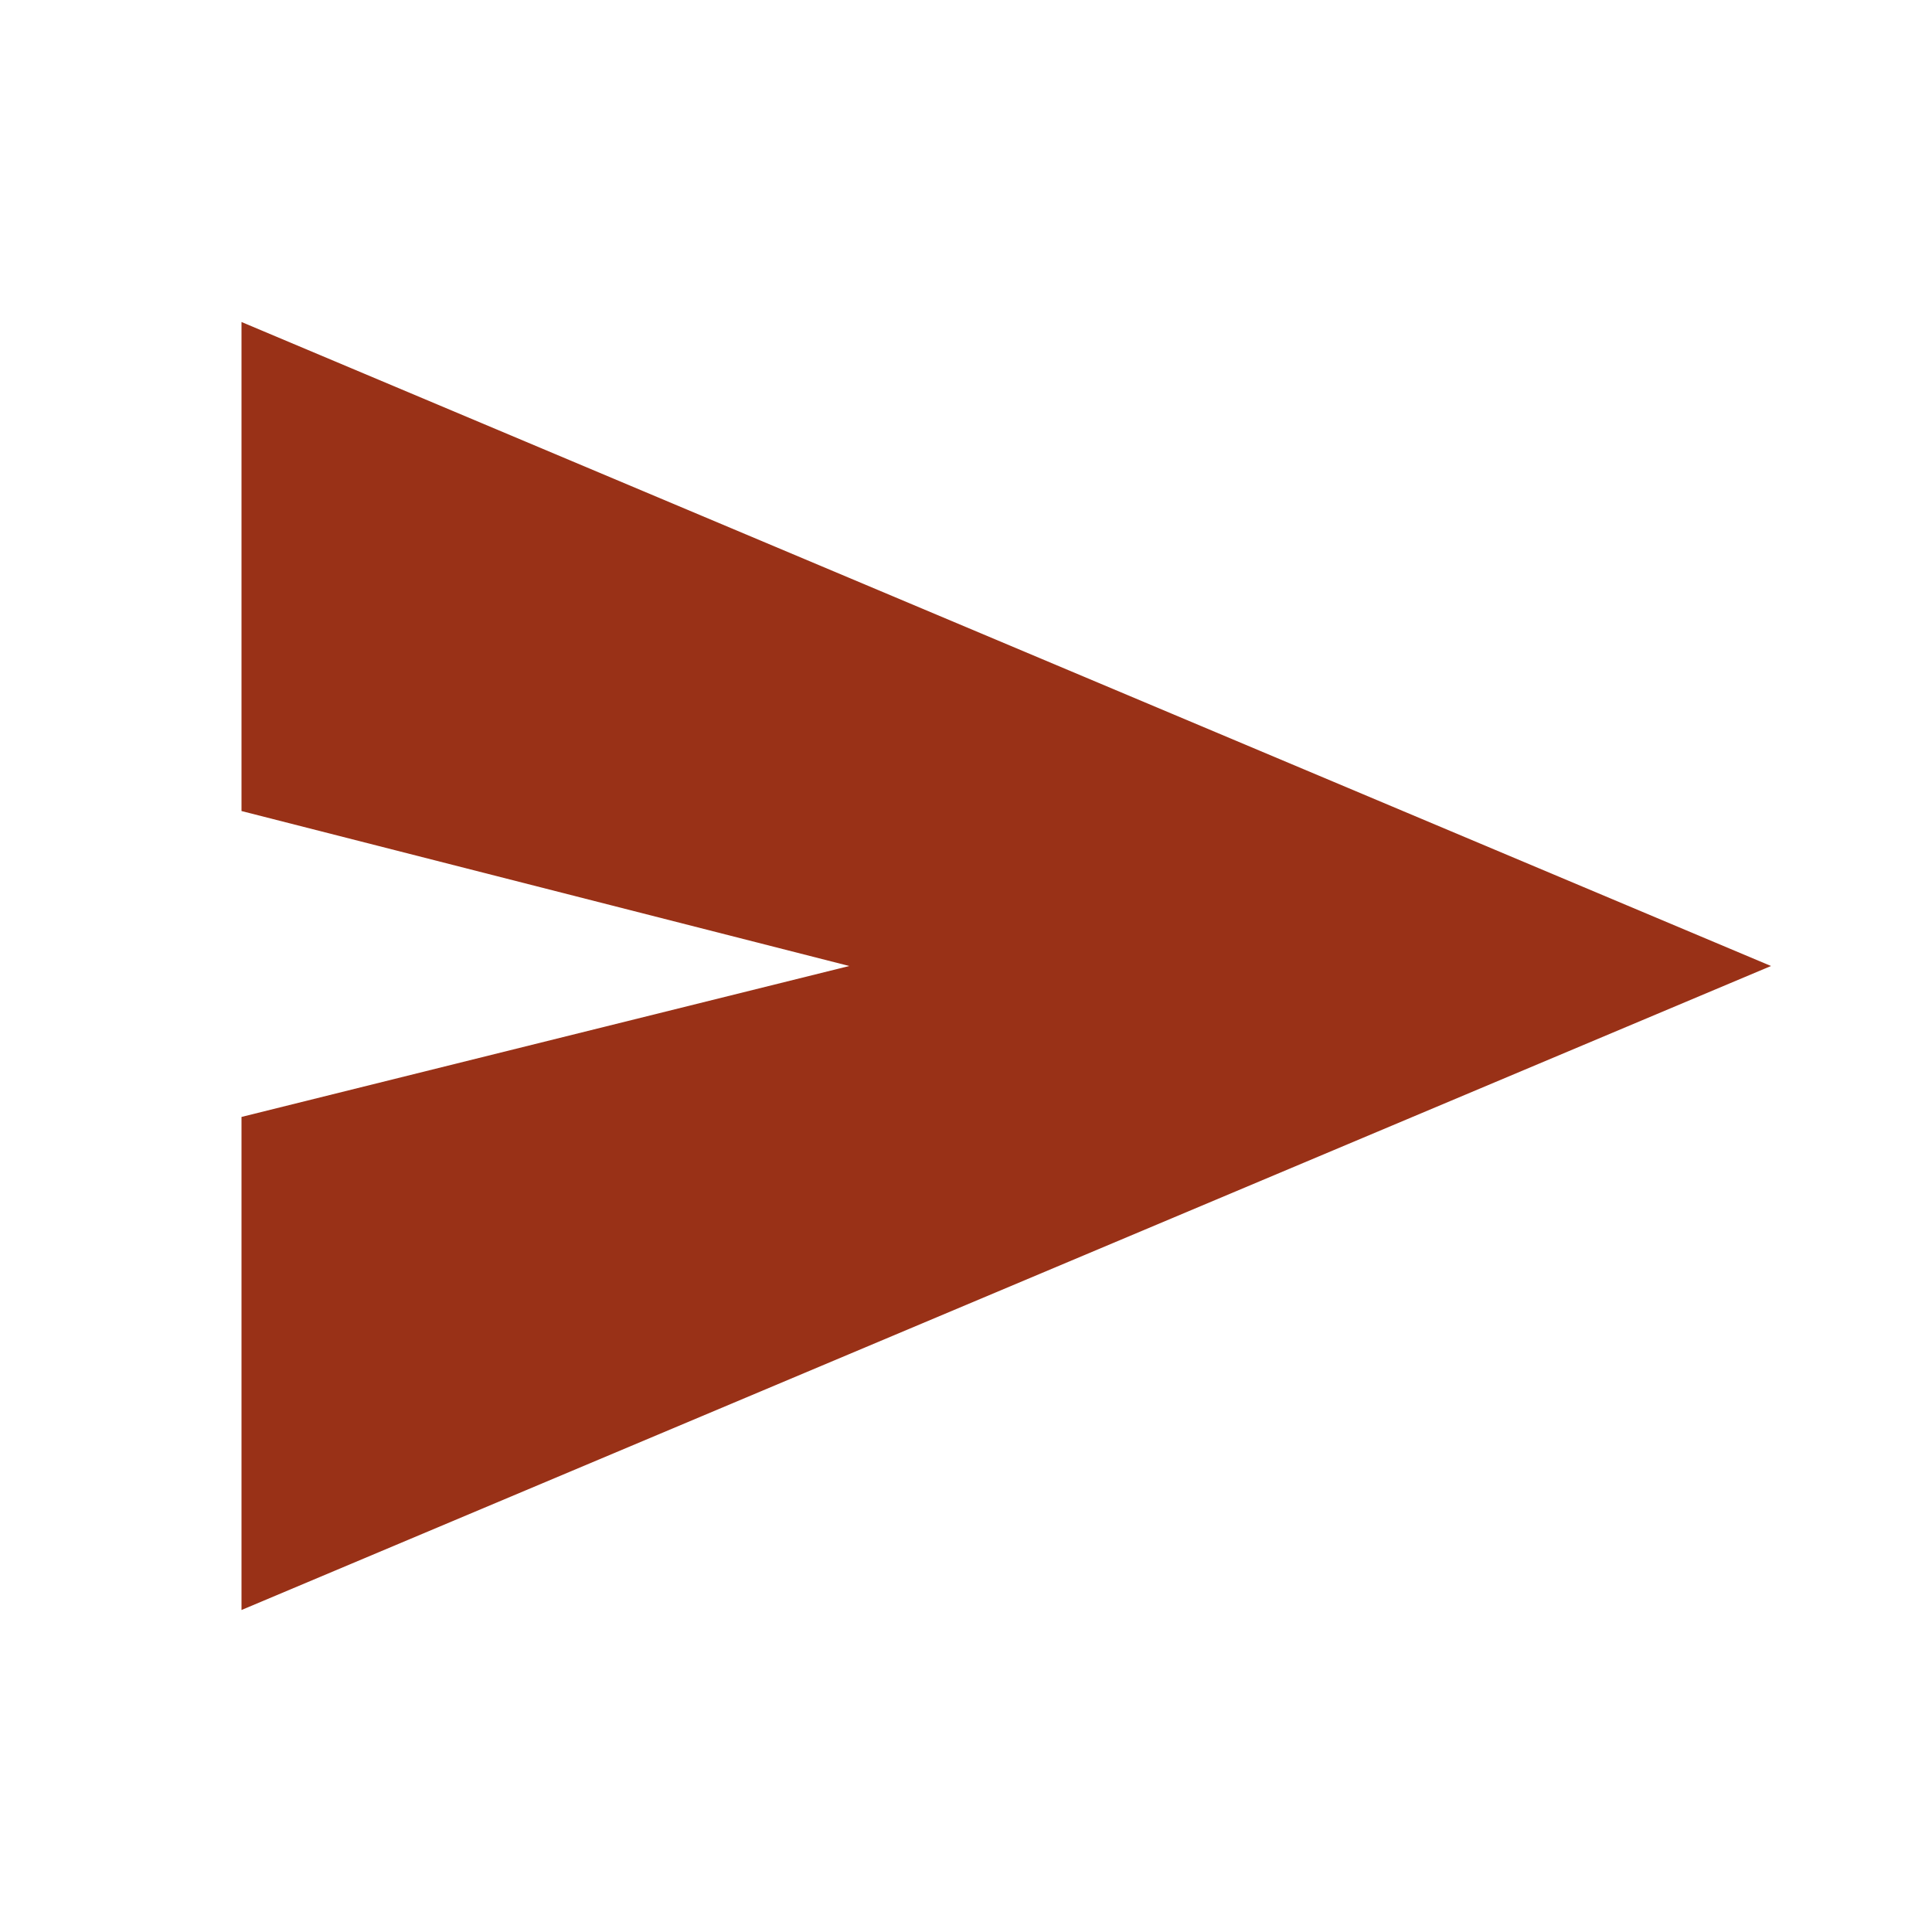
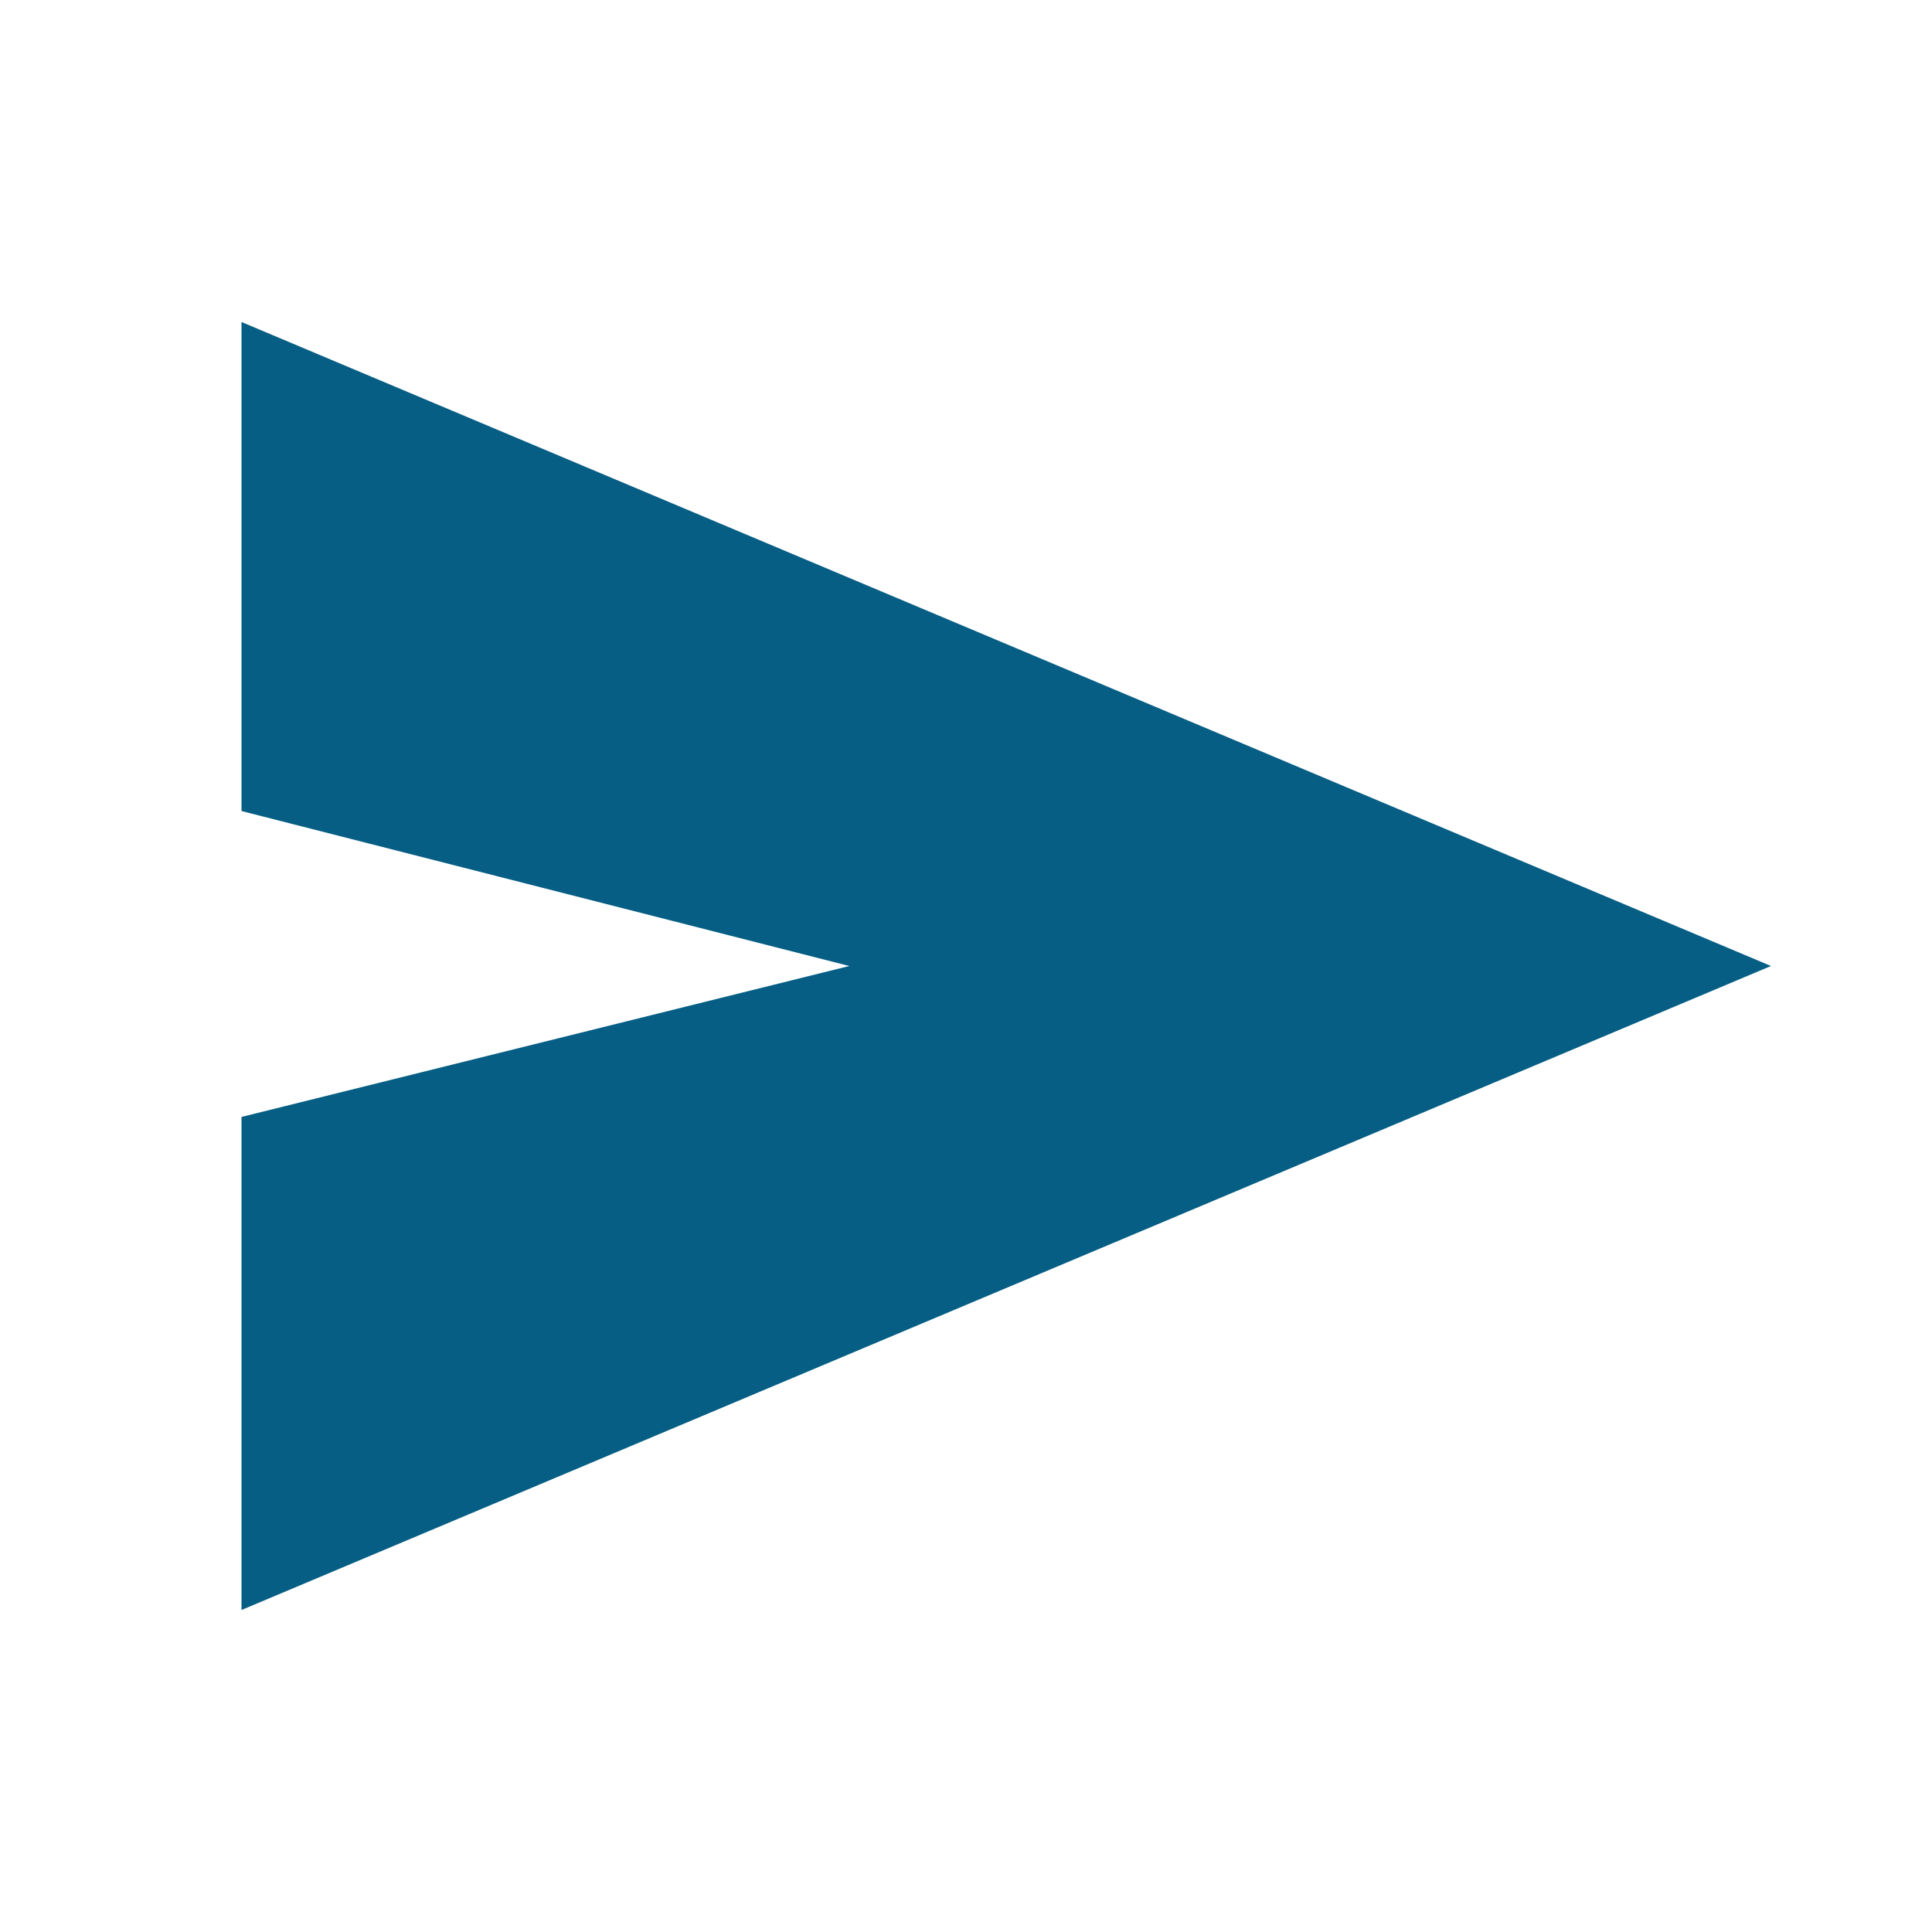
<svg xmlns="http://www.w3.org/2000/svg" id="SvgjsSvg1031" width="288" height="288" version="1.1">
  <defs id="SvgjsDefs1032" />
  <g id="SvgjsG1033">
    <svg viewBox="0 -960 960 960" width="288" height="288">
-       <path d="M120-160v-245l302-75-302-77v-243l760 320-760 320Z" fill="#993117" class="color000 svgShape" />
+       <path d="M120-160v-245l302-75-302-77v-243l760 320-760 320Z" fill="#065e84" class="color000 svgShape" />
    </svg>
  </g>
</svg>
